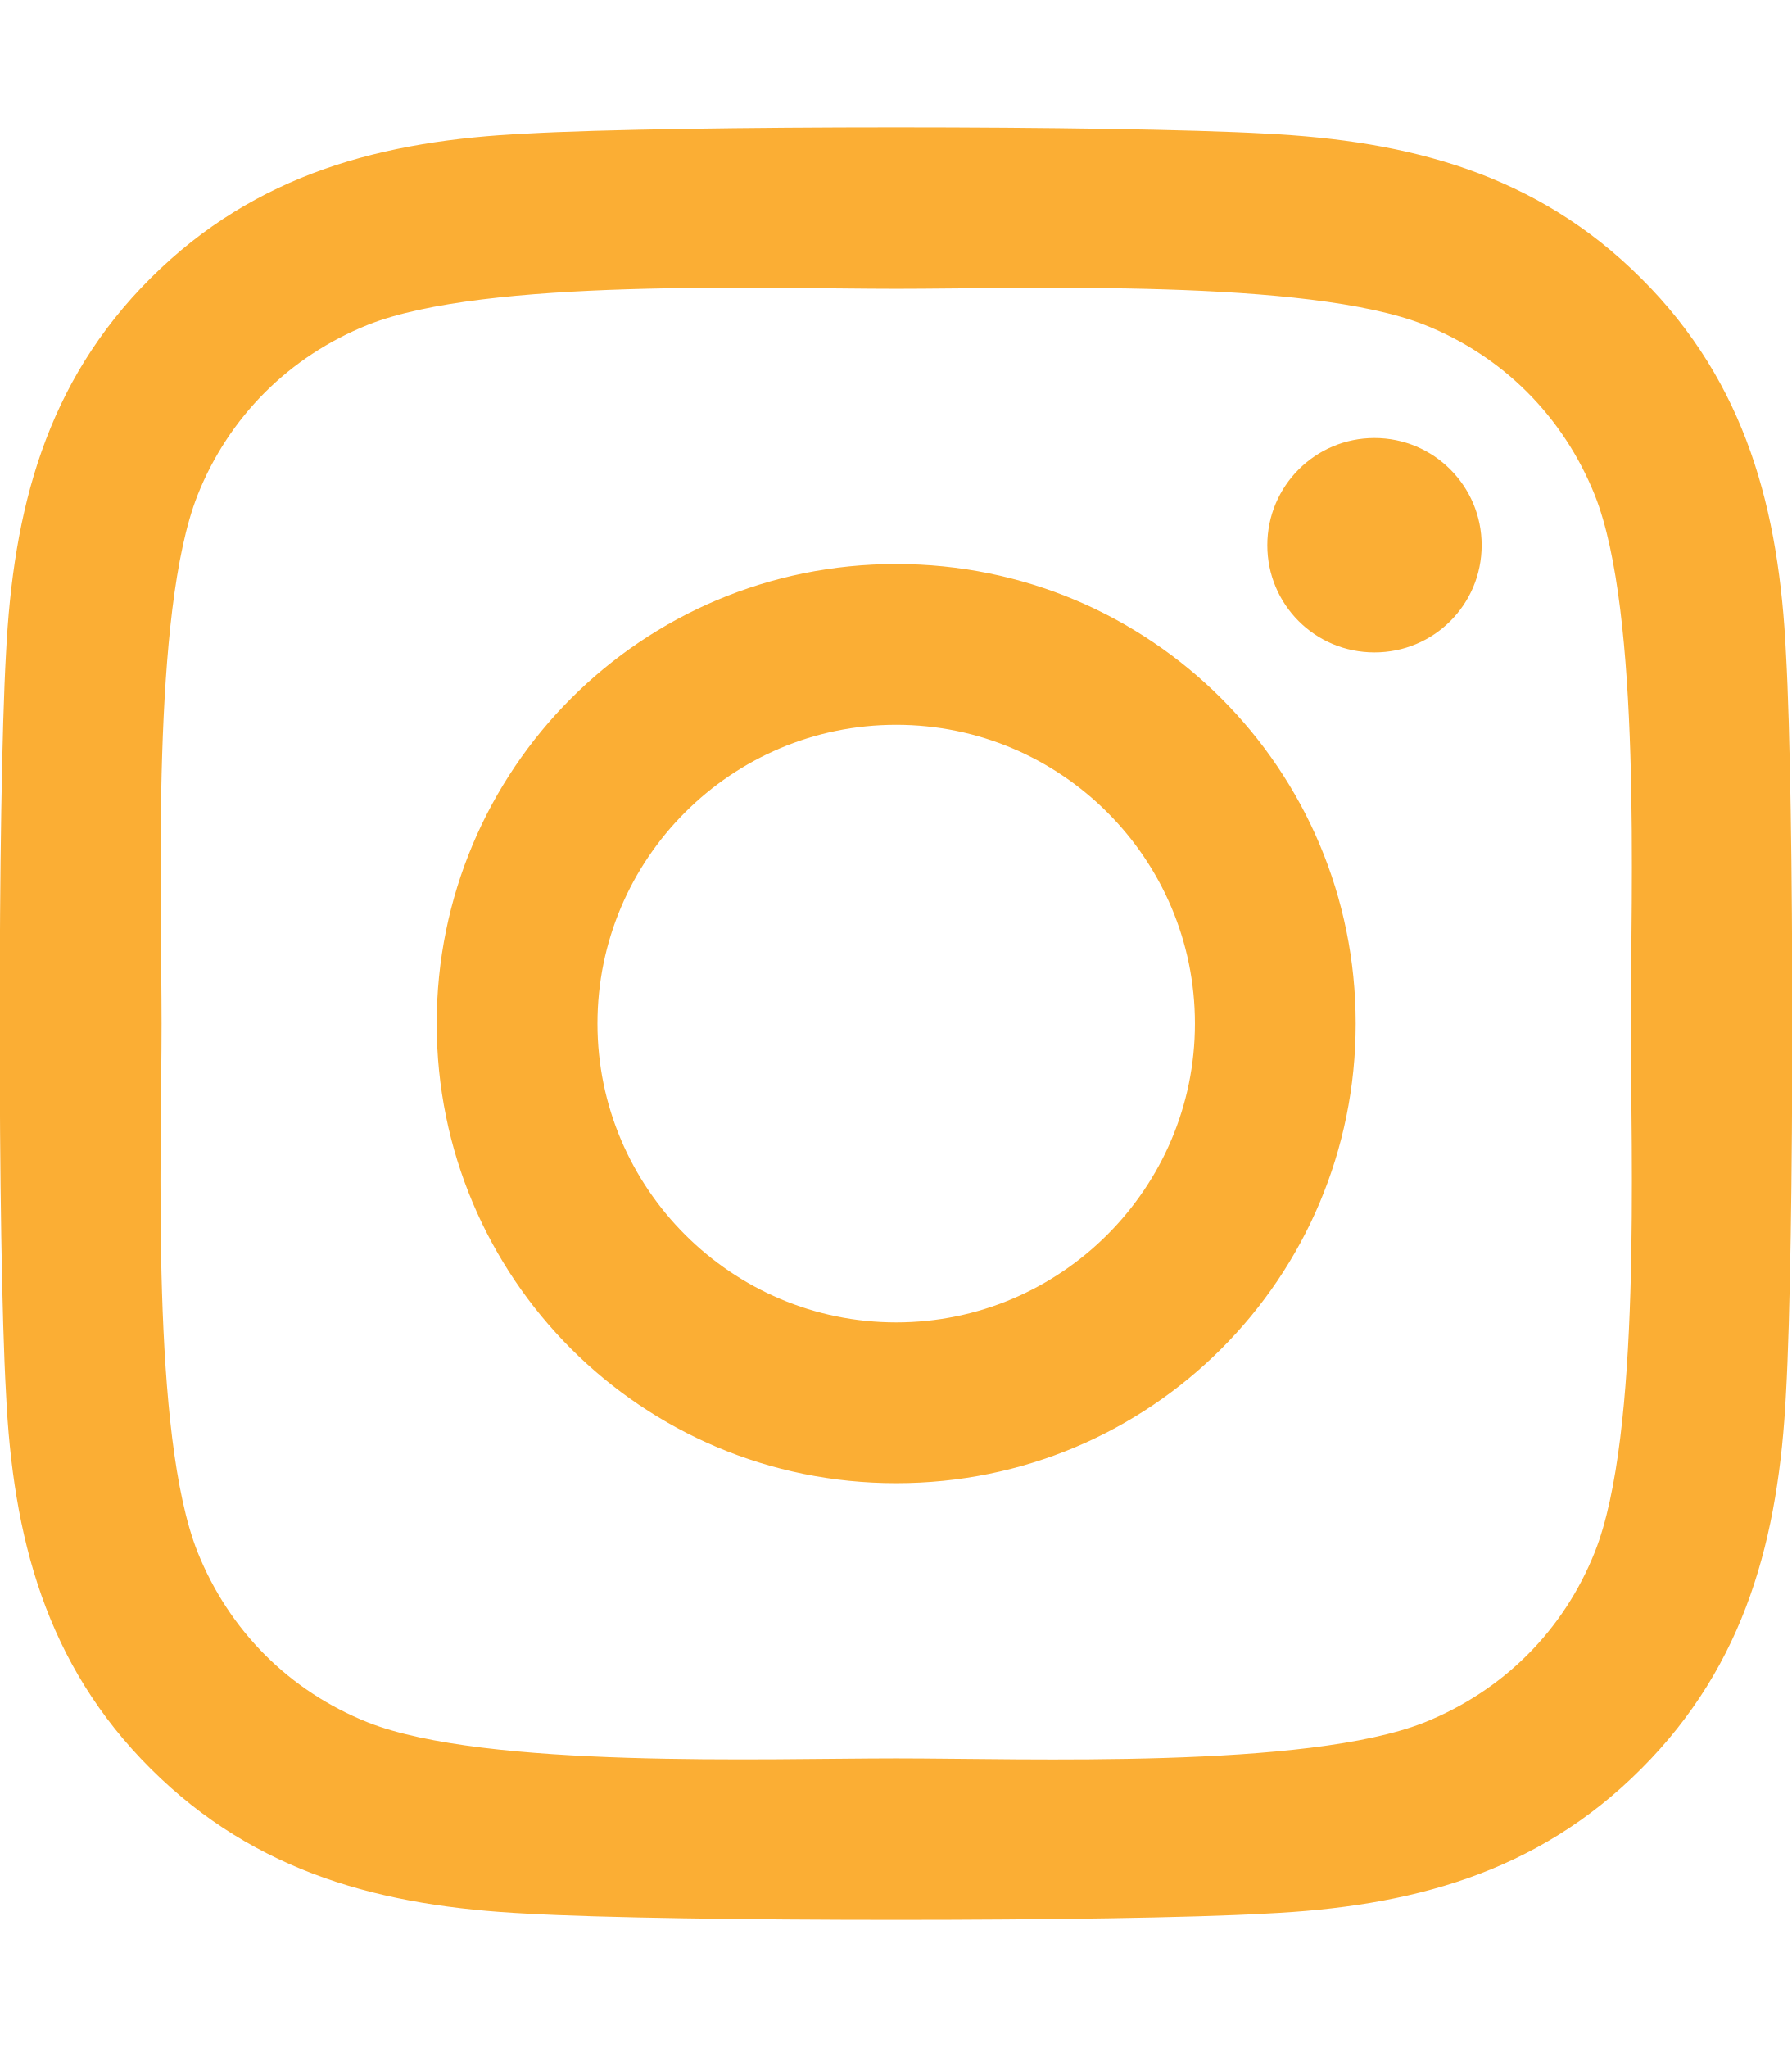
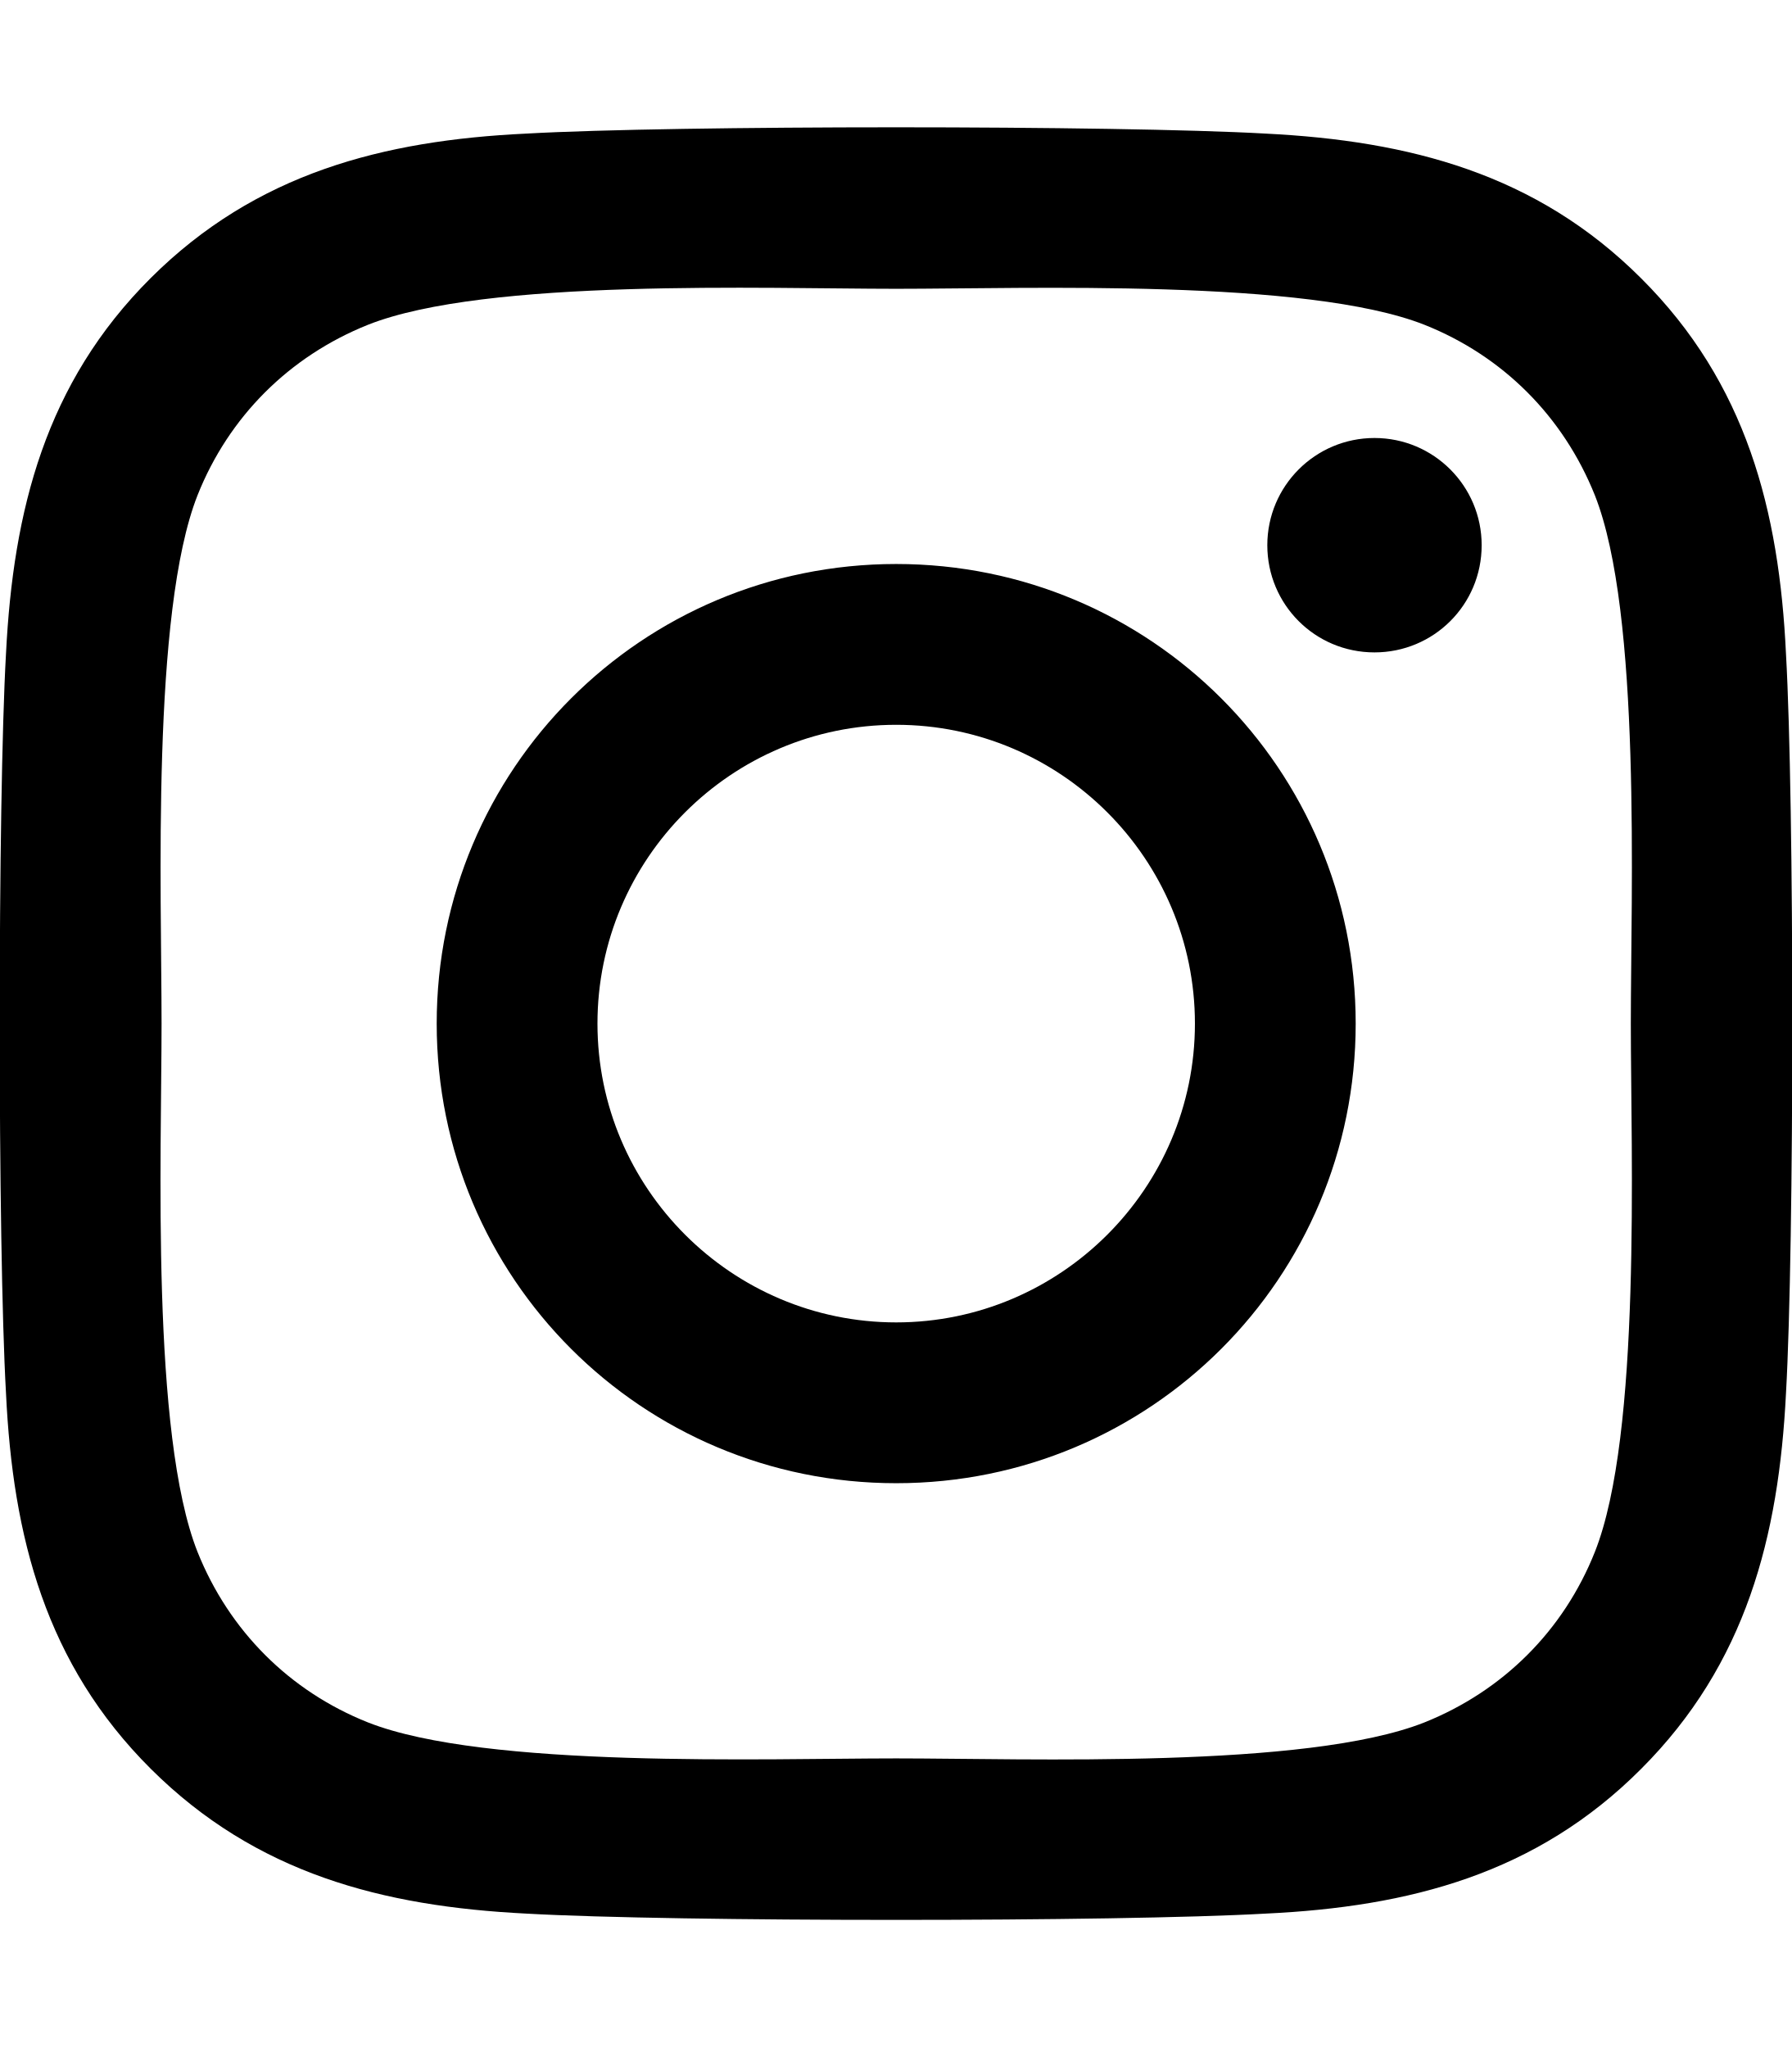
- <svg xmlns="http://www.w3.org/2000/svg" version="1.1" id="Layer_1" x="0px" y="0px" viewBox="0 0 448 512" style="enable-background:new 0 0 448 512;" xml:space="preserve">
-   <style type="text/css">
- 	.st0{fill:#FBAE34;}
- </style>
-   <path class="st0" d="M224.1,141c-63.6,0-114.9,51.3-114.9,114.9s51.3,114.9,114.9,114.9S339,319.5,339,255.9S287.7,141,224.1,141z   M224.1,330.6c-41.1,0-74.7-33.5-74.7-74.7s33.5-74.7,74.7-74.7s74.7,33.5,74.7,74.7S265.2,330.6,224.1,330.6L224.1,330.6z   M370.5,136.3c0,14.9-12,26.8-26.8,26.8c-14.9,0-26.8-12-26.8-26.8s12-26.8,26.8-26.8S370.5,121.5,370.5,136.3z M446.6,163.5  c-1.7-35.9-9.9-67.7-36.2-93.9c-26.2-26.2-58-34.4-93.9-36.2c-37-2.1-147.9-2.1-184.9,0C95.8,35.1,64,43.3,37.7,69.5  s-34.4,58-36.2,93.9c-2.1,37-2.1,147.9,0,184.9c1.7,35.9,9.9,67.7,36.2,93.9s58,34.4,93.9,36.2c37,2.1,147.9,2.1,184.9,0  c35.9-1.7,67.7-9.9,93.9-36.2c26.2-26.2,34.4-58,36.2-93.9C448.7,311.3,448.7,200.5,446.6,163.5L446.6,163.5z M398.8,388  c-7.8,19.6-22.9,34.7-42.6,42.6c-29.5,11.7-99.5,9-132.1,9s-102.7,2.6-132.1-9c-19.6-7.8-34.7-22.9-42.6-42.6  c-11.7-29.5-9-99.5-9-132.1s-2.6-102.7,9-132.1c7.8-19.6,22.9-34.7,42.6-42.6c29.5-11.7,99.5-9,132.1-9s102.7-2.6,132.1,9  c19.6,7.8,34.7,22.9,42.6,42.6c11.7,29.5,9,99.5,9,132.1S410.5,358.6,398.8,388z" />
+ <svg xmlns="http://www.w3.org/2000/svg" viewBox="0 0 448 512">
+   <path d="M224.1 141c-63.6 0-114.9 51.3-114.9 114.9s51.3 114.9 114.9 114.9S339 319.5 339 255.9 287.7 141 224.1 141zm0 189.6c-41.1 0-74.7-33.5-74.7-74.7s33.5-74.7 74.7-74.7 74.7 33.5 74.7 74.7-33.6 74.7-74.7 74.7zm146.4-194.3c0 14.9-12 26.8-26.8 26.8-14.9 0-26.8-12-26.8-26.8s12-26.8 26.8-26.8 26.8 12 26.8 26.8zm76.1 27.2c-1.7-35.9-9.9-67.7-36.2-93.9-26.2-26.2-58-34.4-93.9-36.2-37-2.1-147.9-2.1-184.9 0-35.8 1.7-67.6 9.9-93.9 36.1s-34.4 58-36.2 93.9c-2.1 37-2.1 147.9 0 184.9 1.7 35.9 9.9 67.7 36.2 93.9s58 34.4 93.9 36.2c37 2.1 147.9 2.1 184.9 0 35.9-1.7 67.7-9.9 93.9-36.2 26.2-26.2 34.4-58 36.2-93.9 2.1-37 2.1-147.8 0-184.8zM398.8 388c-7.8 19.6-22.9 34.7-42.6 42.6-29.5 11.7-99.5 9-132.1 9s-102.7 2.6-132.1-9c-19.6-7.8-34.7-22.9-42.6-42.6-11.7-29.5-9-99.5-9-132.1s-2.6-102.7 9-132.1c7.8-19.6 22.9-34.7 42.6-42.6 29.5-11.7 99.5-9 132.1-9s102.7-2.6 132.1 9c19.6 7.8 34.7 22.9 42.6 42.6 11.7 29.5 9 99.5 9 132.1s2.7 102.7-9 132.1z" />
</svg>
